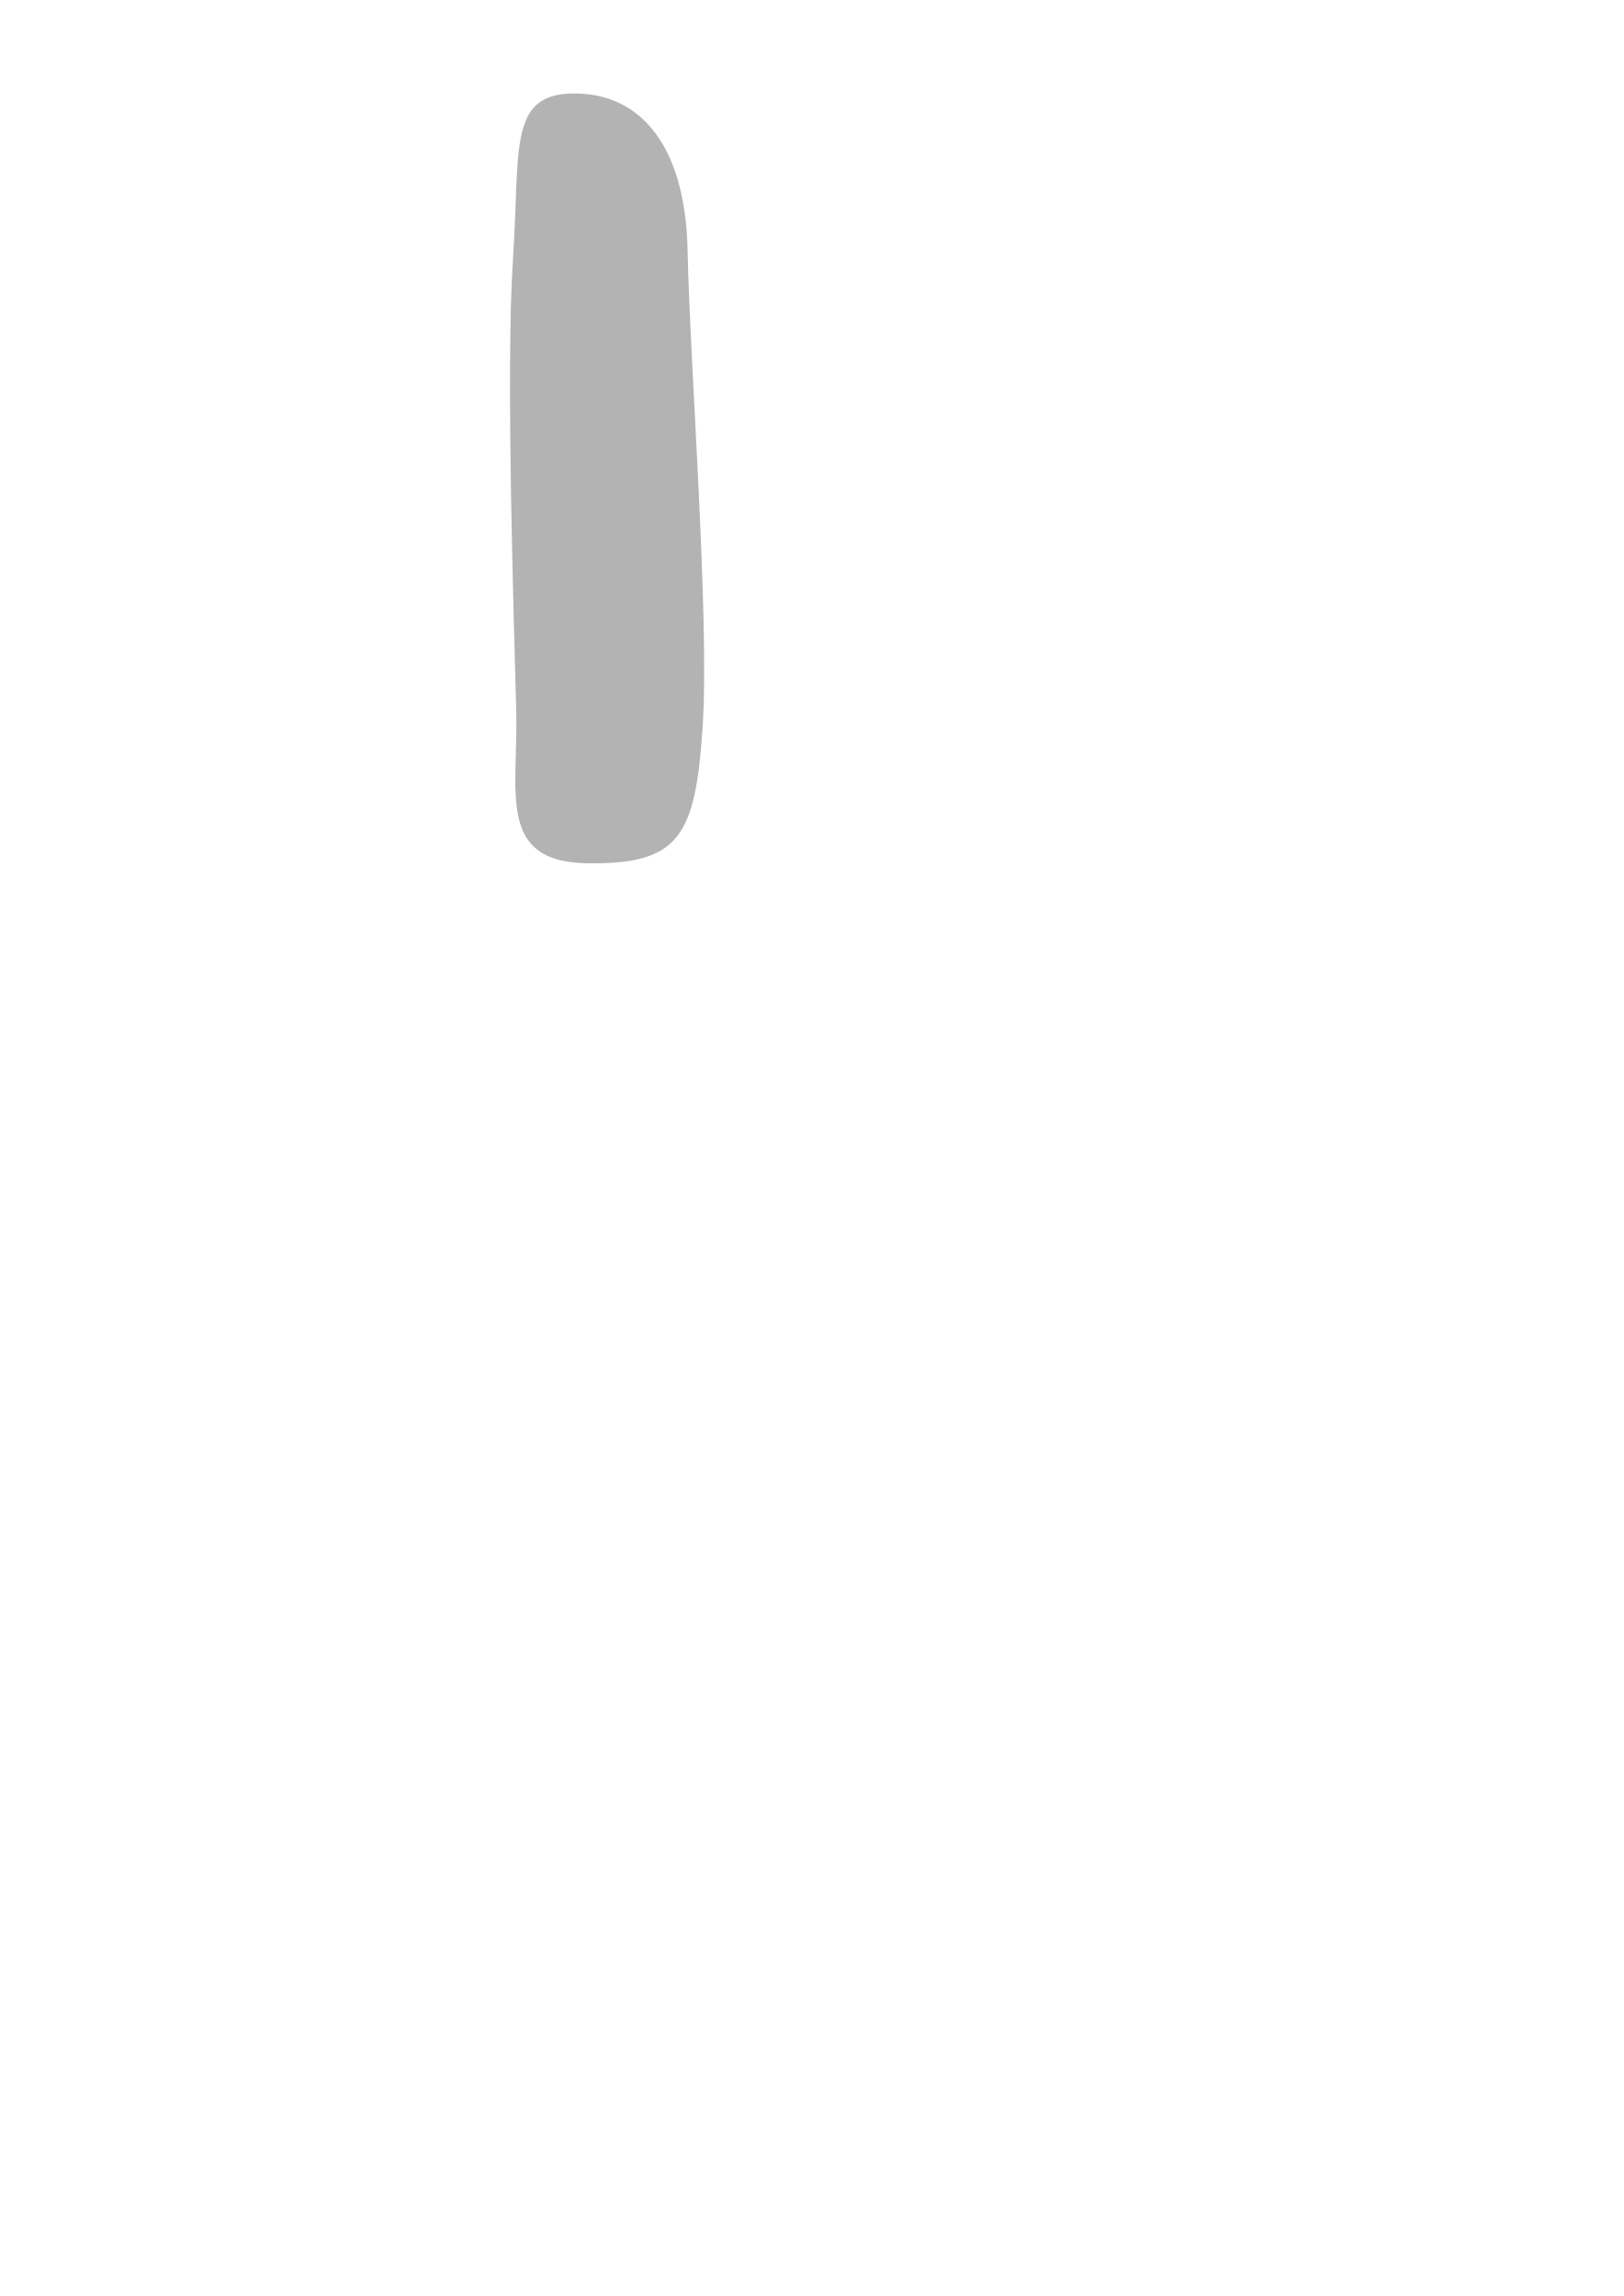
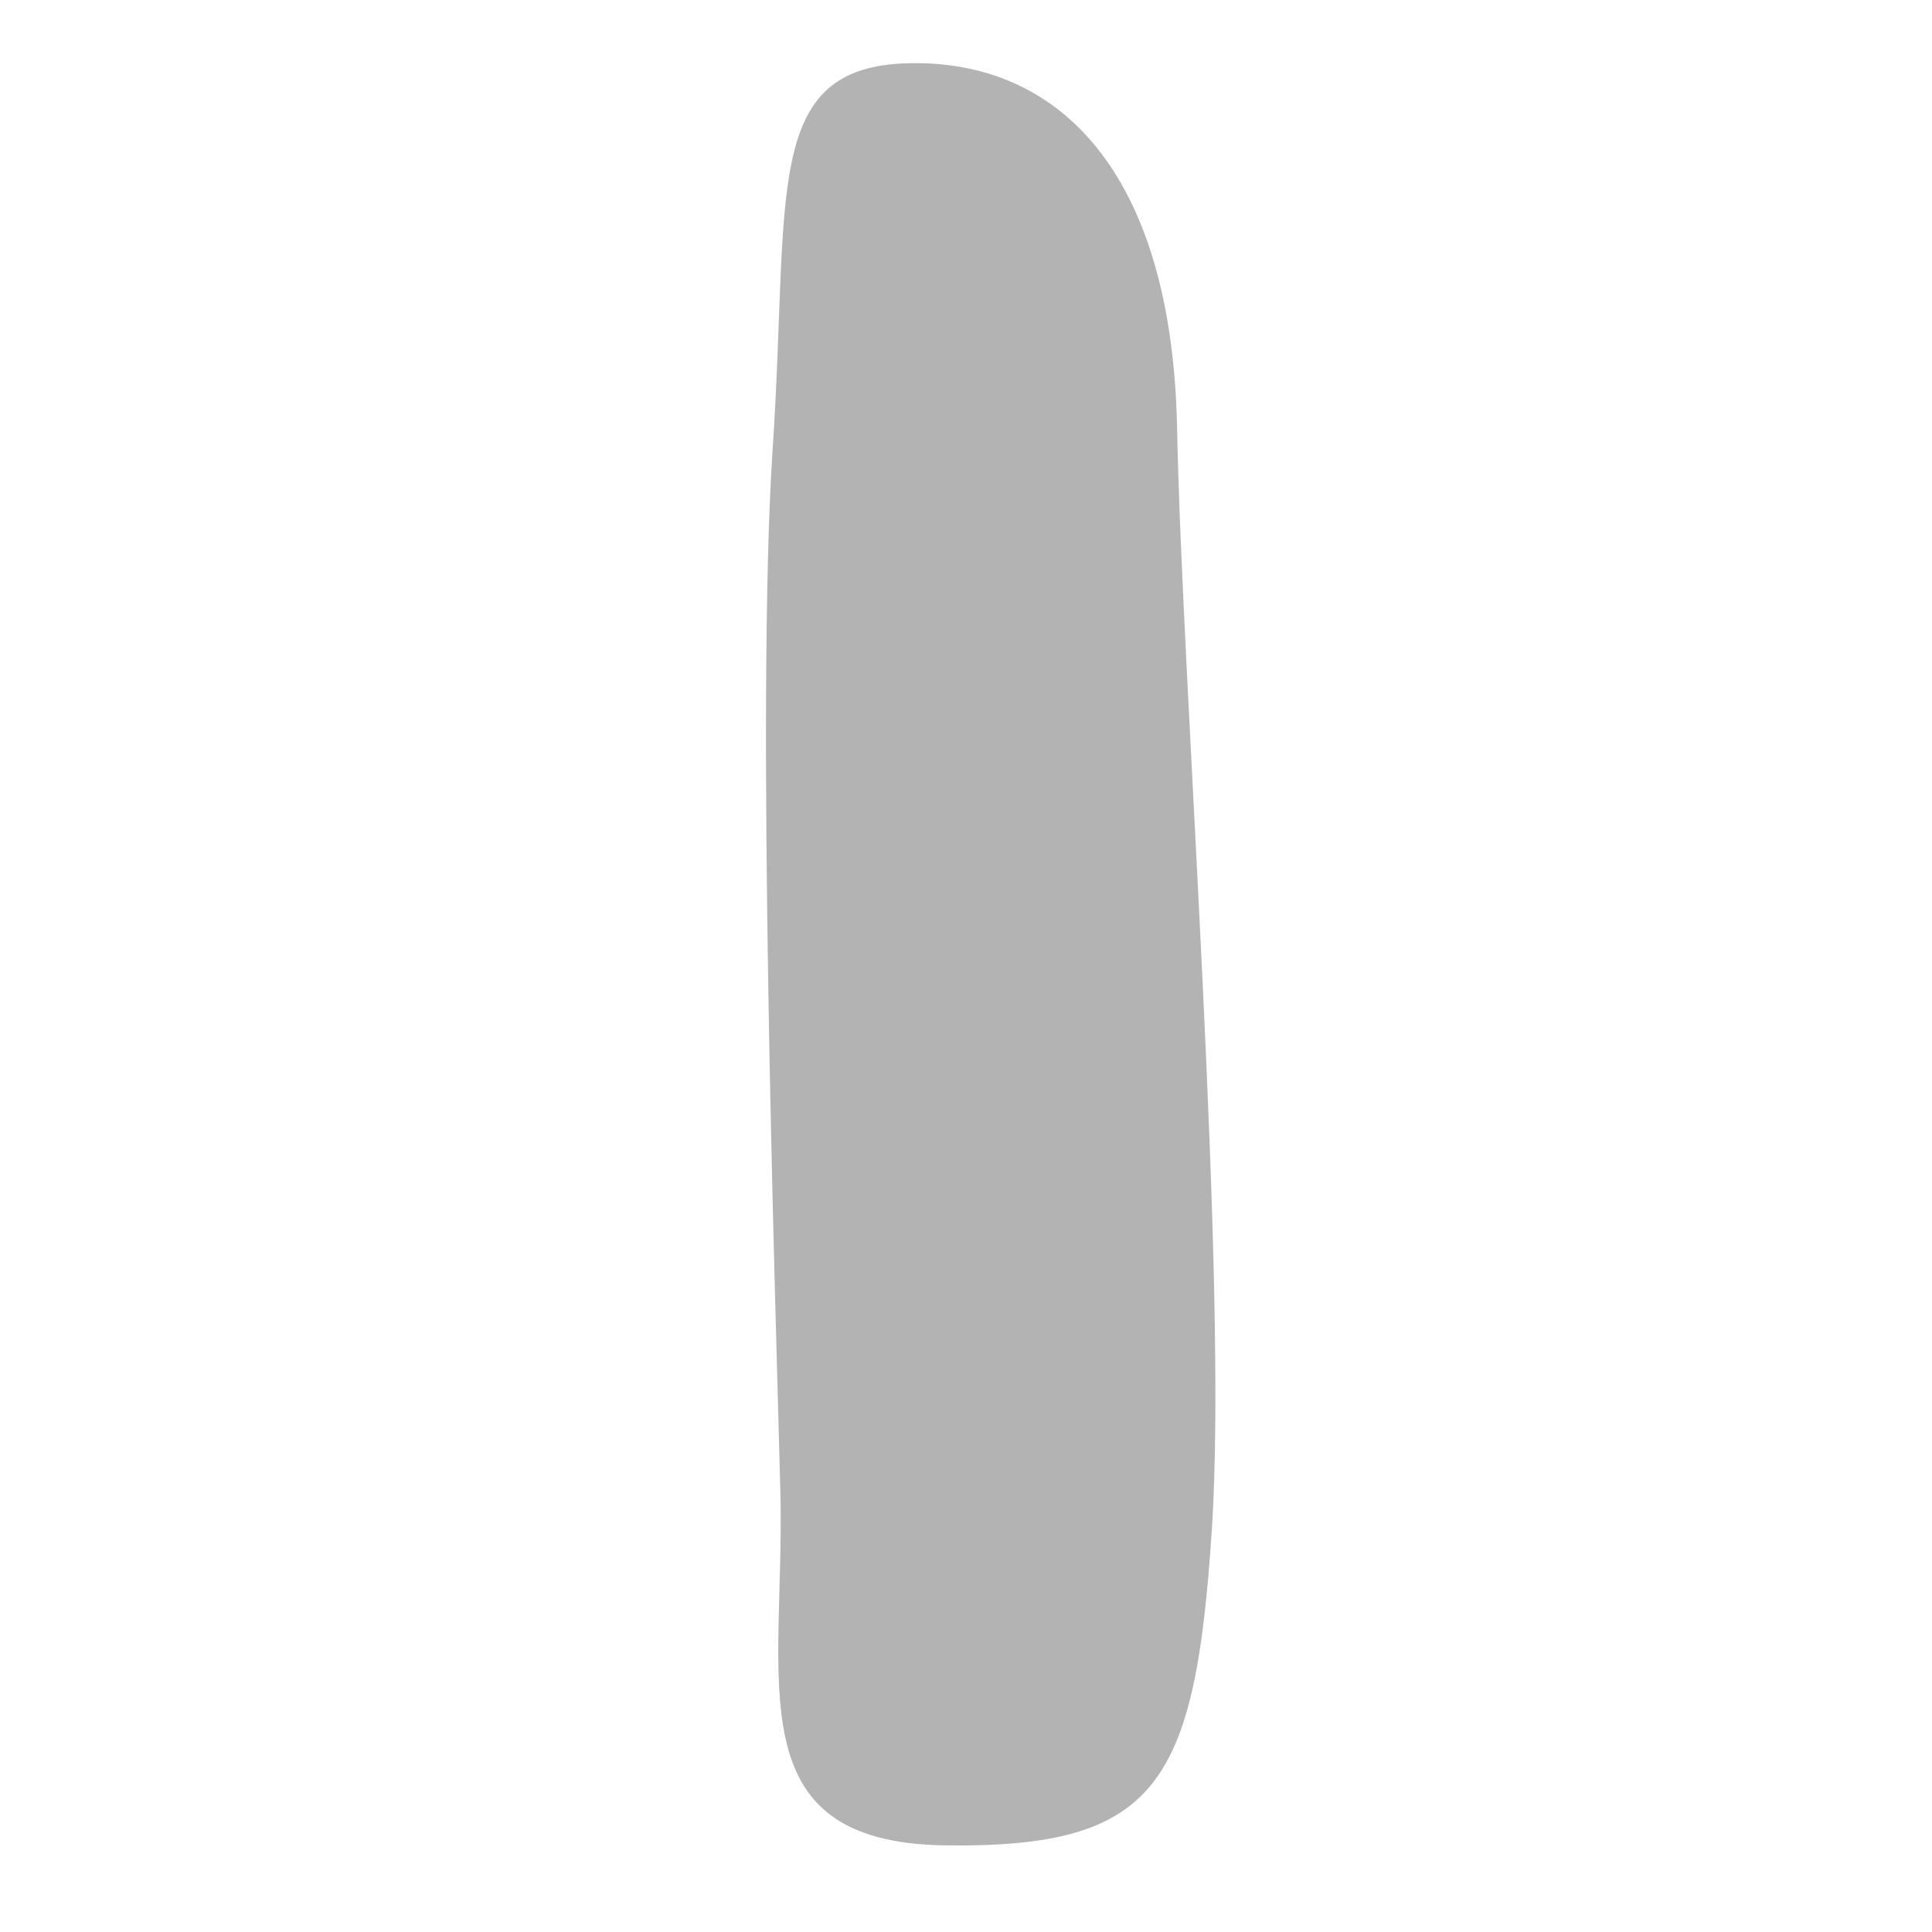
- <svg xmlns="http://www.w3.org/2000/svg" width="210mm" height="297mm" viewBox="0 0 210 297" version="1.1" id="svg8">
+ <svg xmlns="http://www.w3.org/2000/svg" width="600" height="600" viewBox="0 0 158.75 158.75" version="1.1" id="svg8">
  <defs id="defs2" />
-   <g id="layer1">
-     <path style="fill:#b3b3b3;stroke:none;stroke-width:0.858px;stroke-linecap:butt;stroke-linejoin:miter;stroke-opacity:1" d="M 88.934,32.511 C 89.218,46.992 91.805,79.949 90.871,94.09 C 89.938,108.231 87.83,111.818 76.012,111.671 C 64.195,111.523 67.038,102.522 66.767,91.89 C 66.495,81.258 65.396,47.771 66.34,33.601 C 67.284,19.431 65.693,12.276 73.958,12.096 C 82.222,11.915 88.65,18.03 88.934,32.511 Z" id="path4518" />
+   <g id="layer1" transform="translate(0,-138.25)">
+     <path style="fill:#b3b3b3;stroke:none;stroke-width:1.261px;stroke-linecap:butt;stroke-linejoin:miter;stroke-opacity:1" d="M 96.721,173.468 C 97.138,194.764 100.943,243.234 99.57,264.03 C 98.197,284.826 95.098,290.101 77.718,289.884 C 60.338,289.667 64.52,276.429 64.121,260.794 C 63.721,245.158 62.105,195.91 63.493,175.071 C 64.882,154.231 62.542,143.709 74.696,143.444 C 86.85,143.179 96.303,152.172 96.721,173.468 Z" id="path4518" />
  </g>
</svg>
